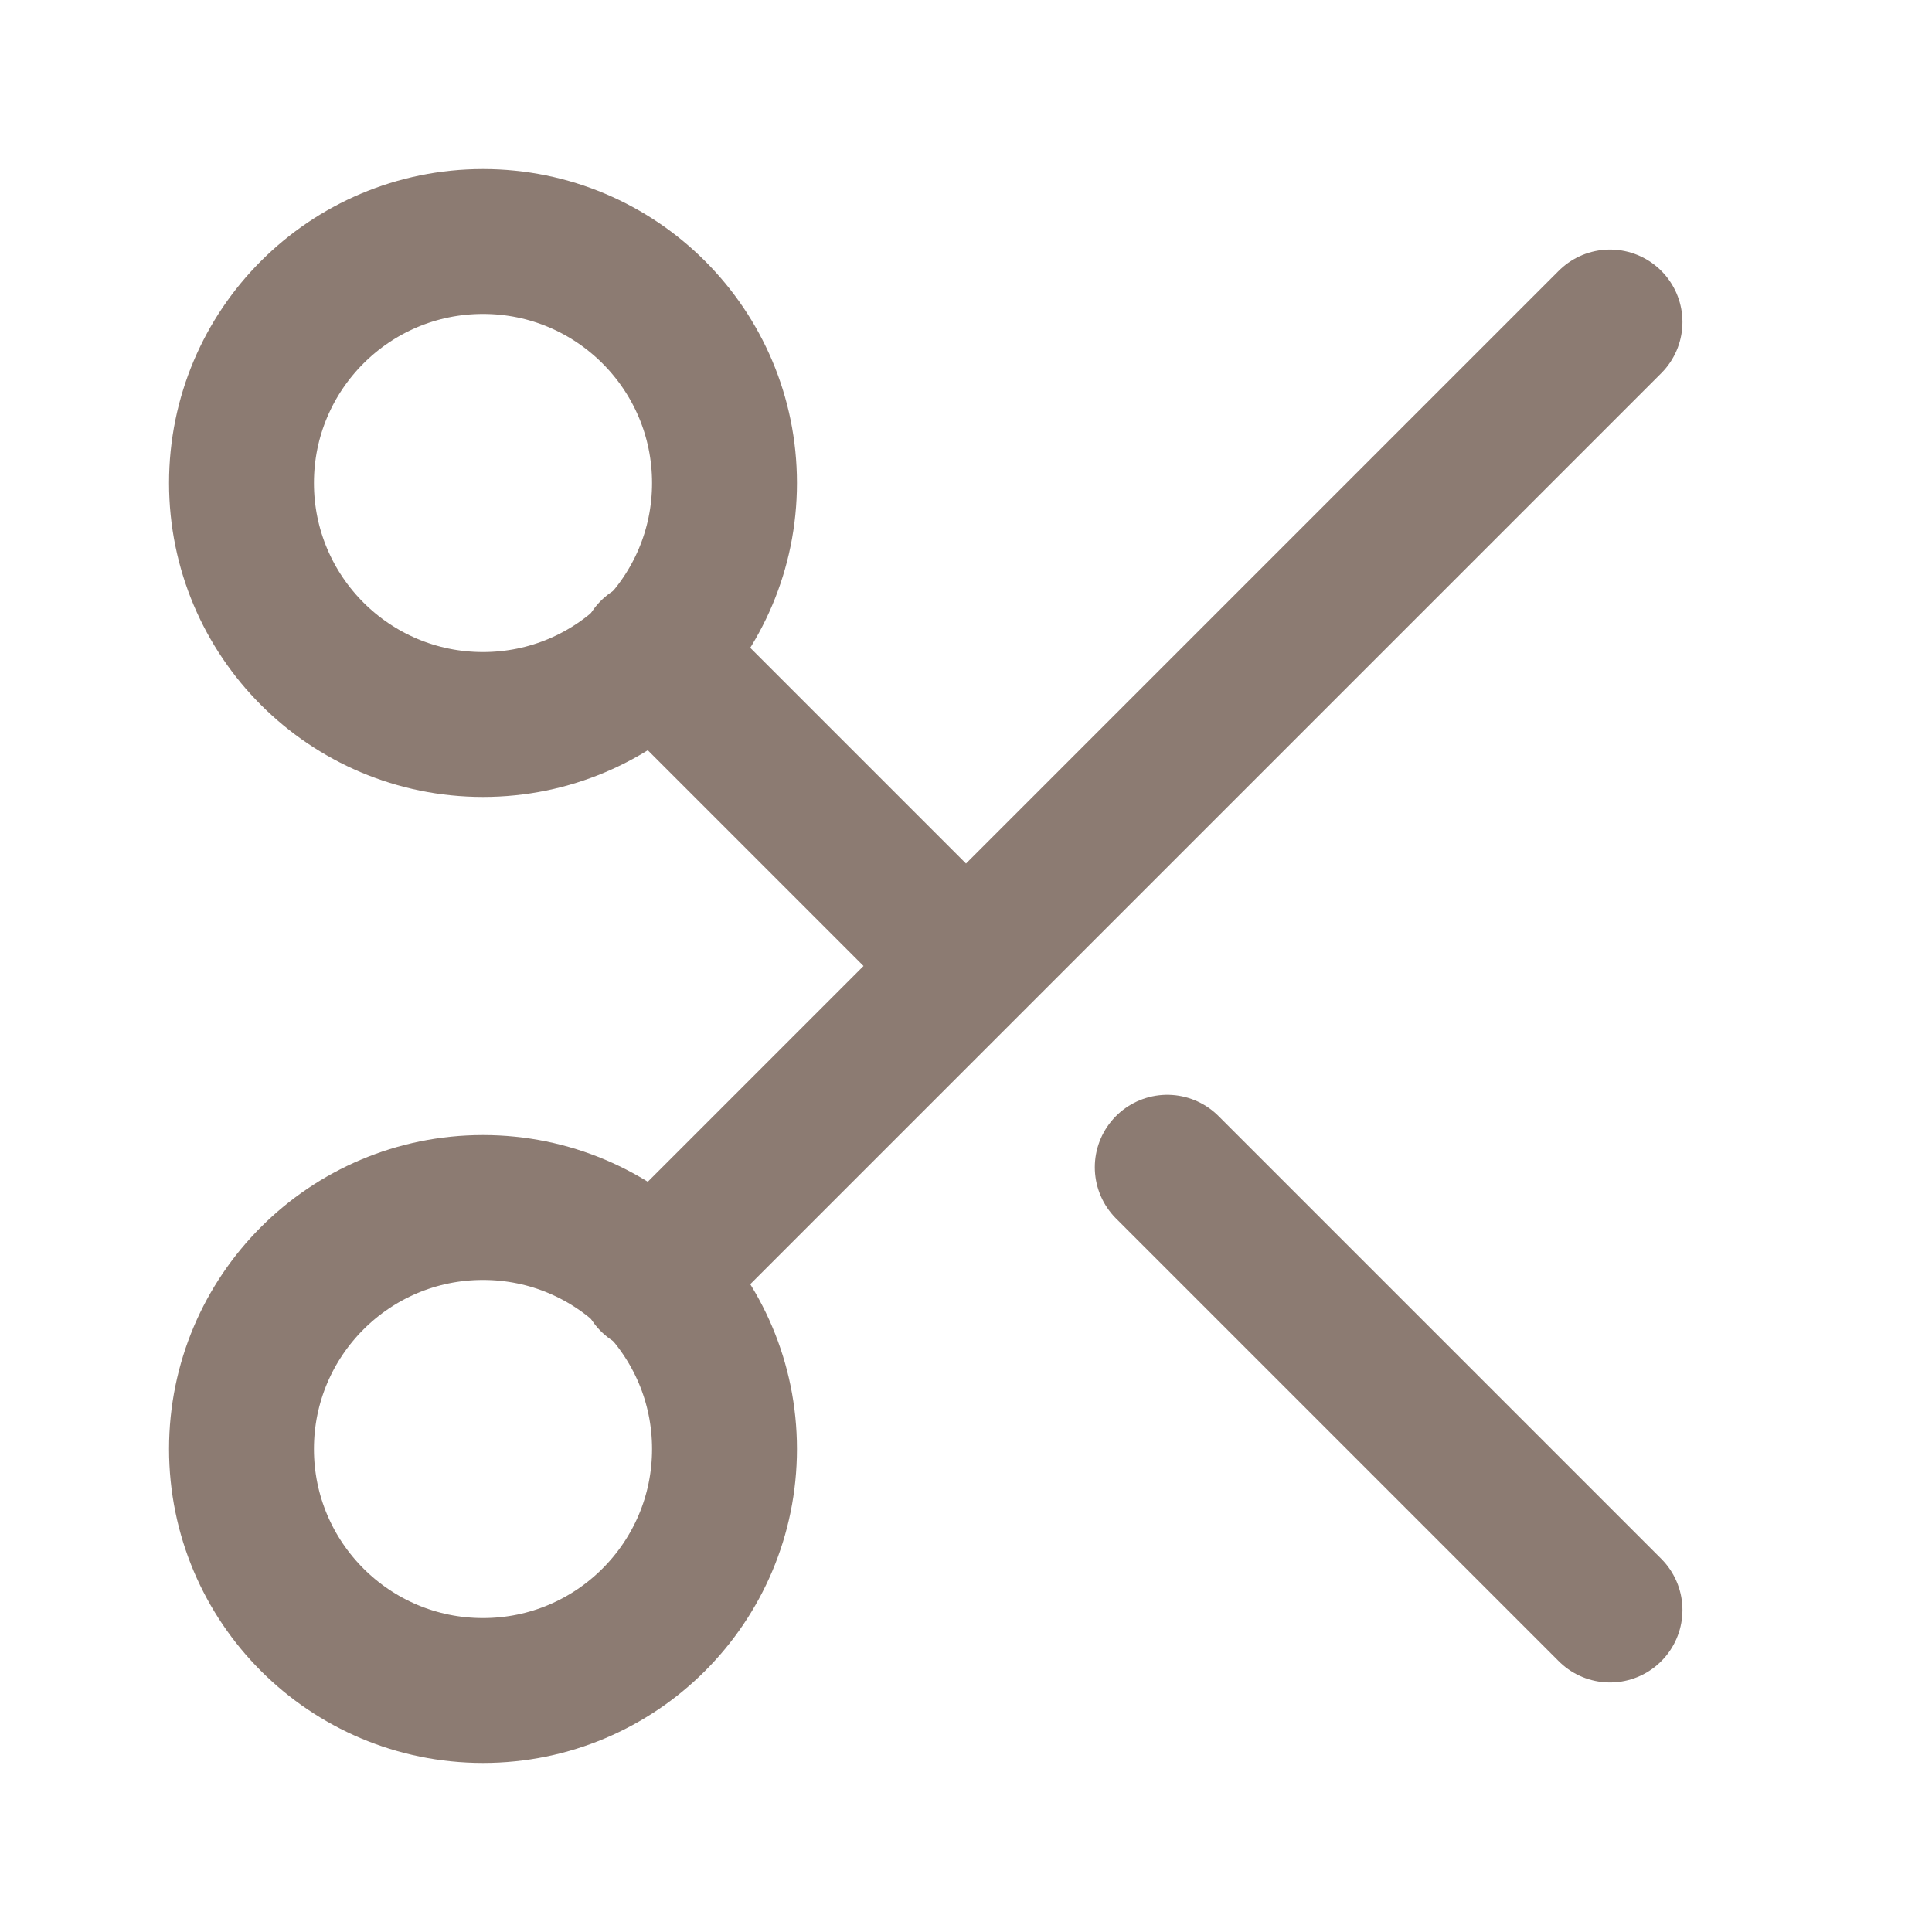
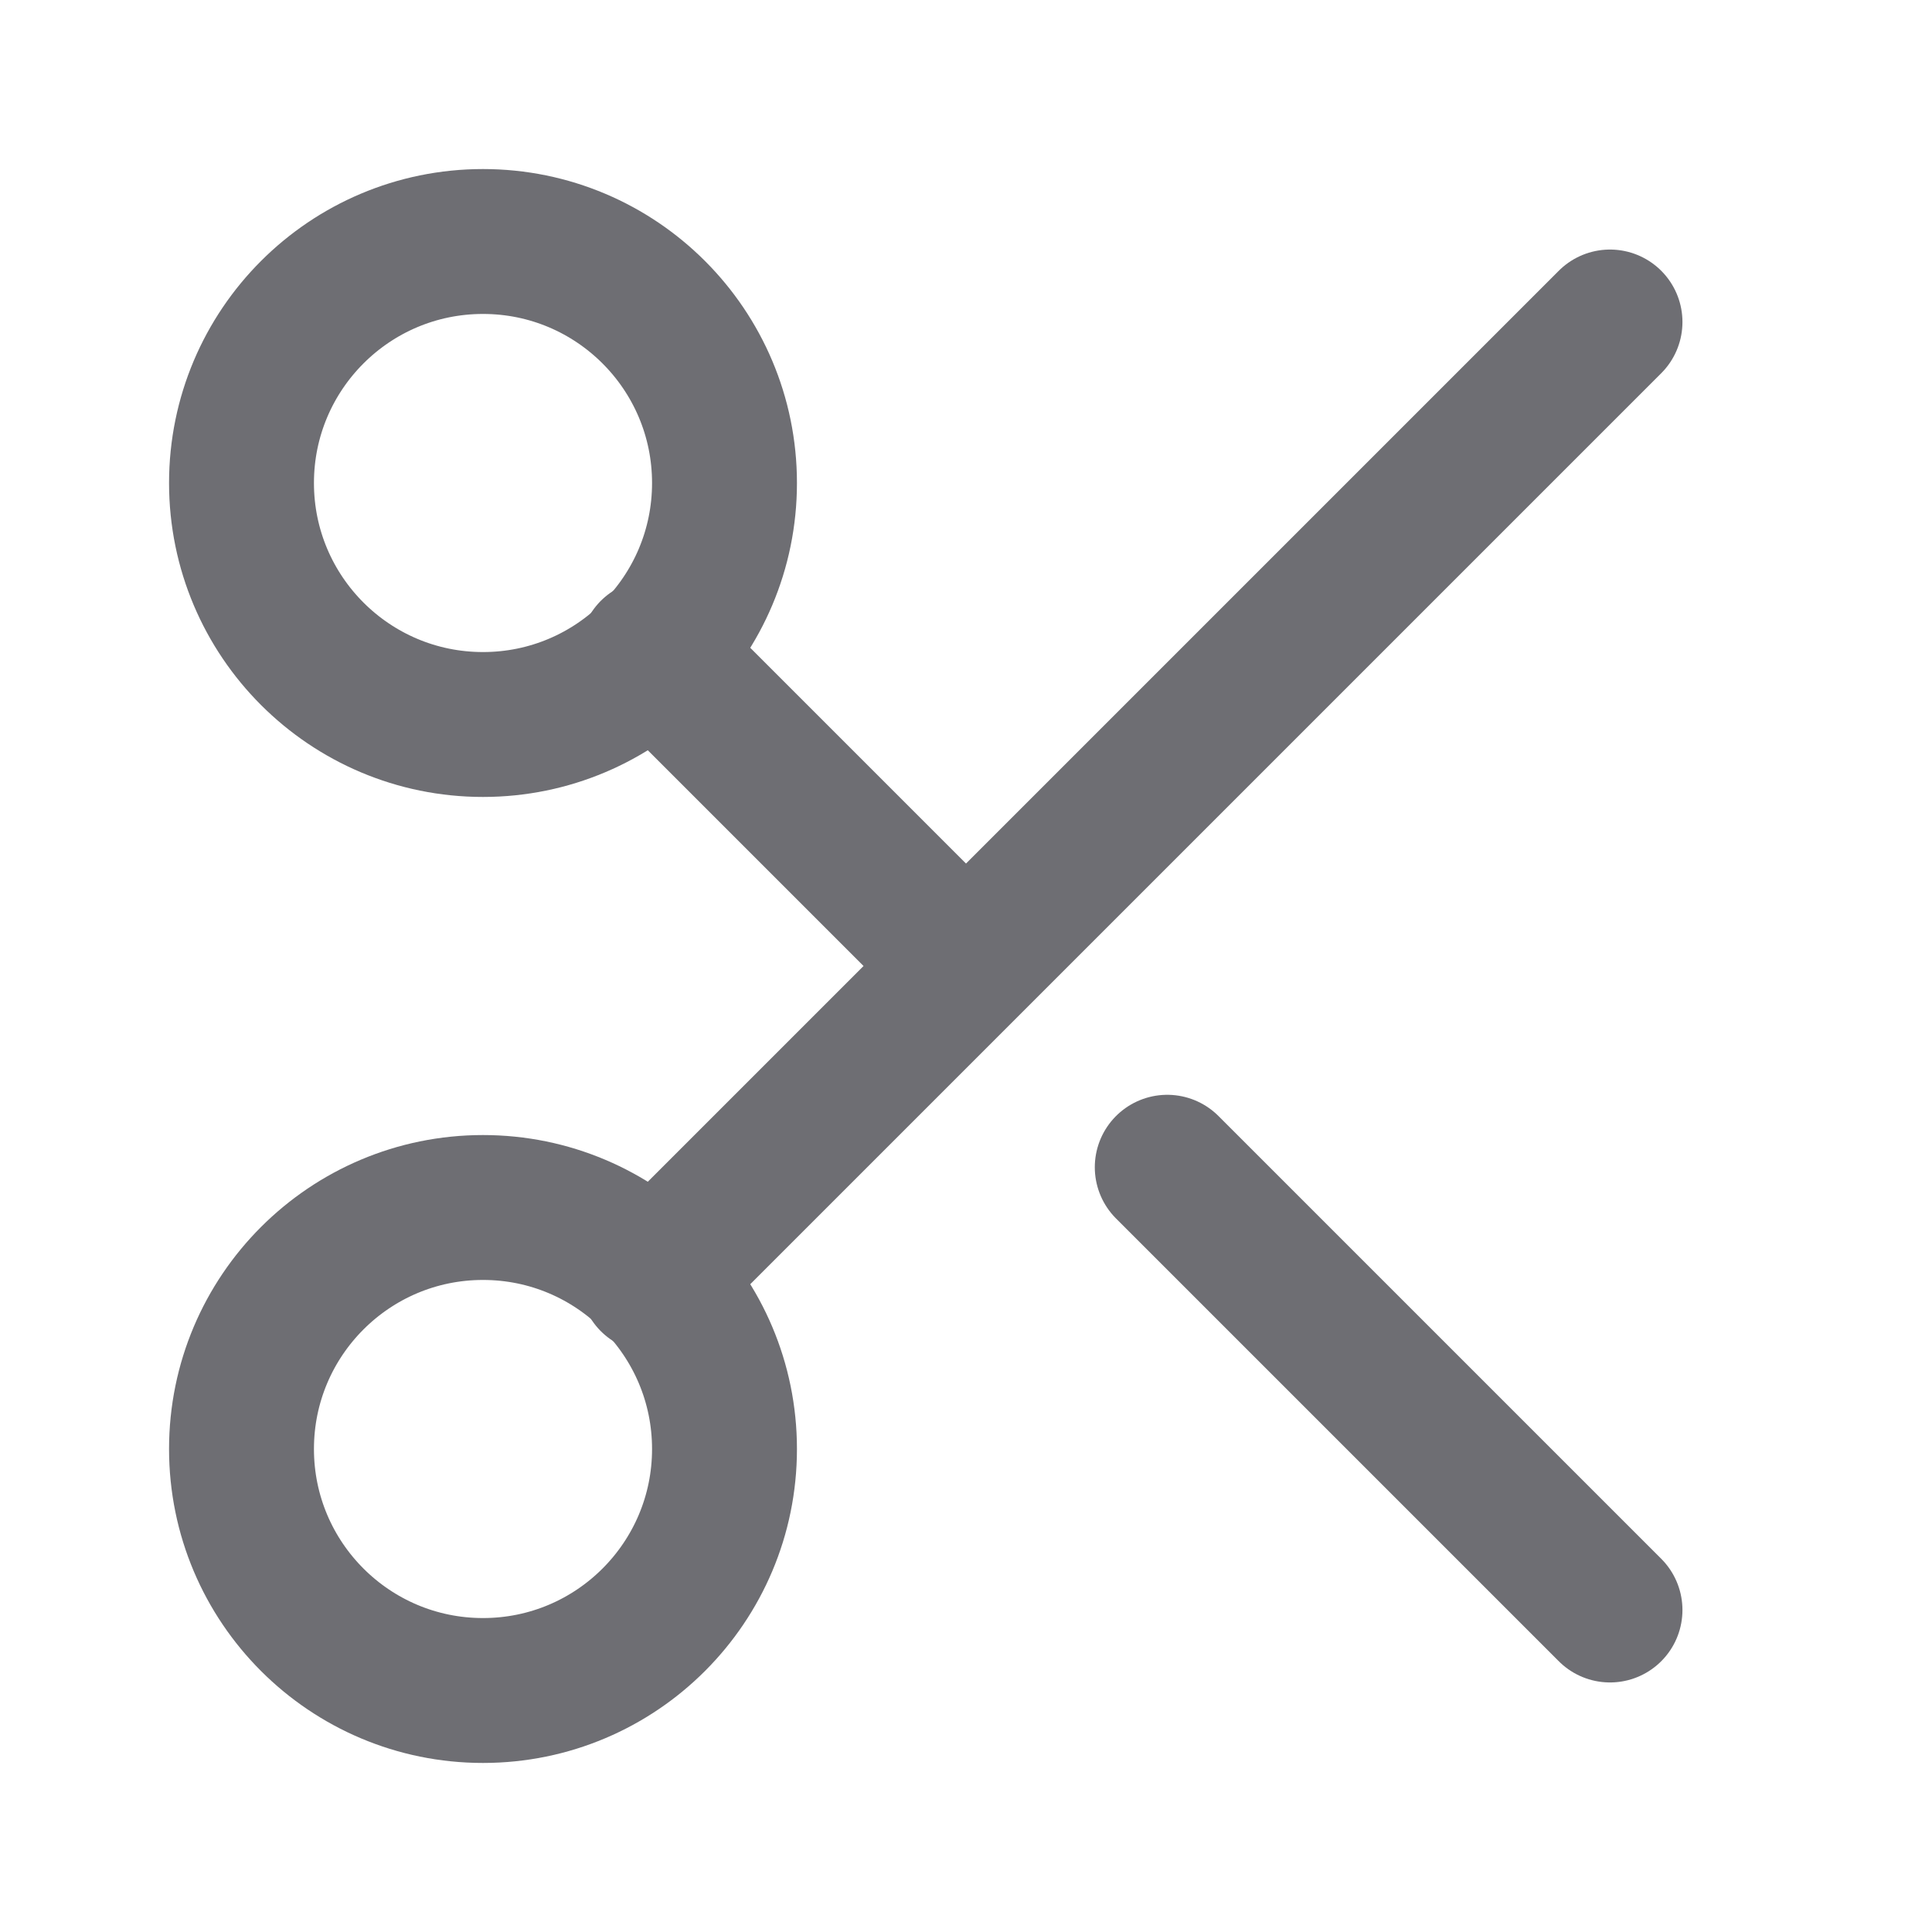
- <svg xmlns="http://www.w3.org/2000/svg" viewBox="0 0 24 24" fill="none" stroke="#8C7B72" stroke-width="1.8" stroke-linecap="round" stroke-linejoin="round">
+ <svg xmlns="http://www.w3.org/2000/svg" viewBox="0 0 24 24" fill="none" stroke="#6E6E73" stroke-width="1.8" stroke-linecap="round" stroke-linejoin="round">
  <circle cx="6" cy="6" r="3" />
  <circle cx="6" cy="18" r="3" />
  <path d="m20 4-11.9 11.9M14.5 14.5 20 20M8.1 8.1 12 12" />
</svg>
